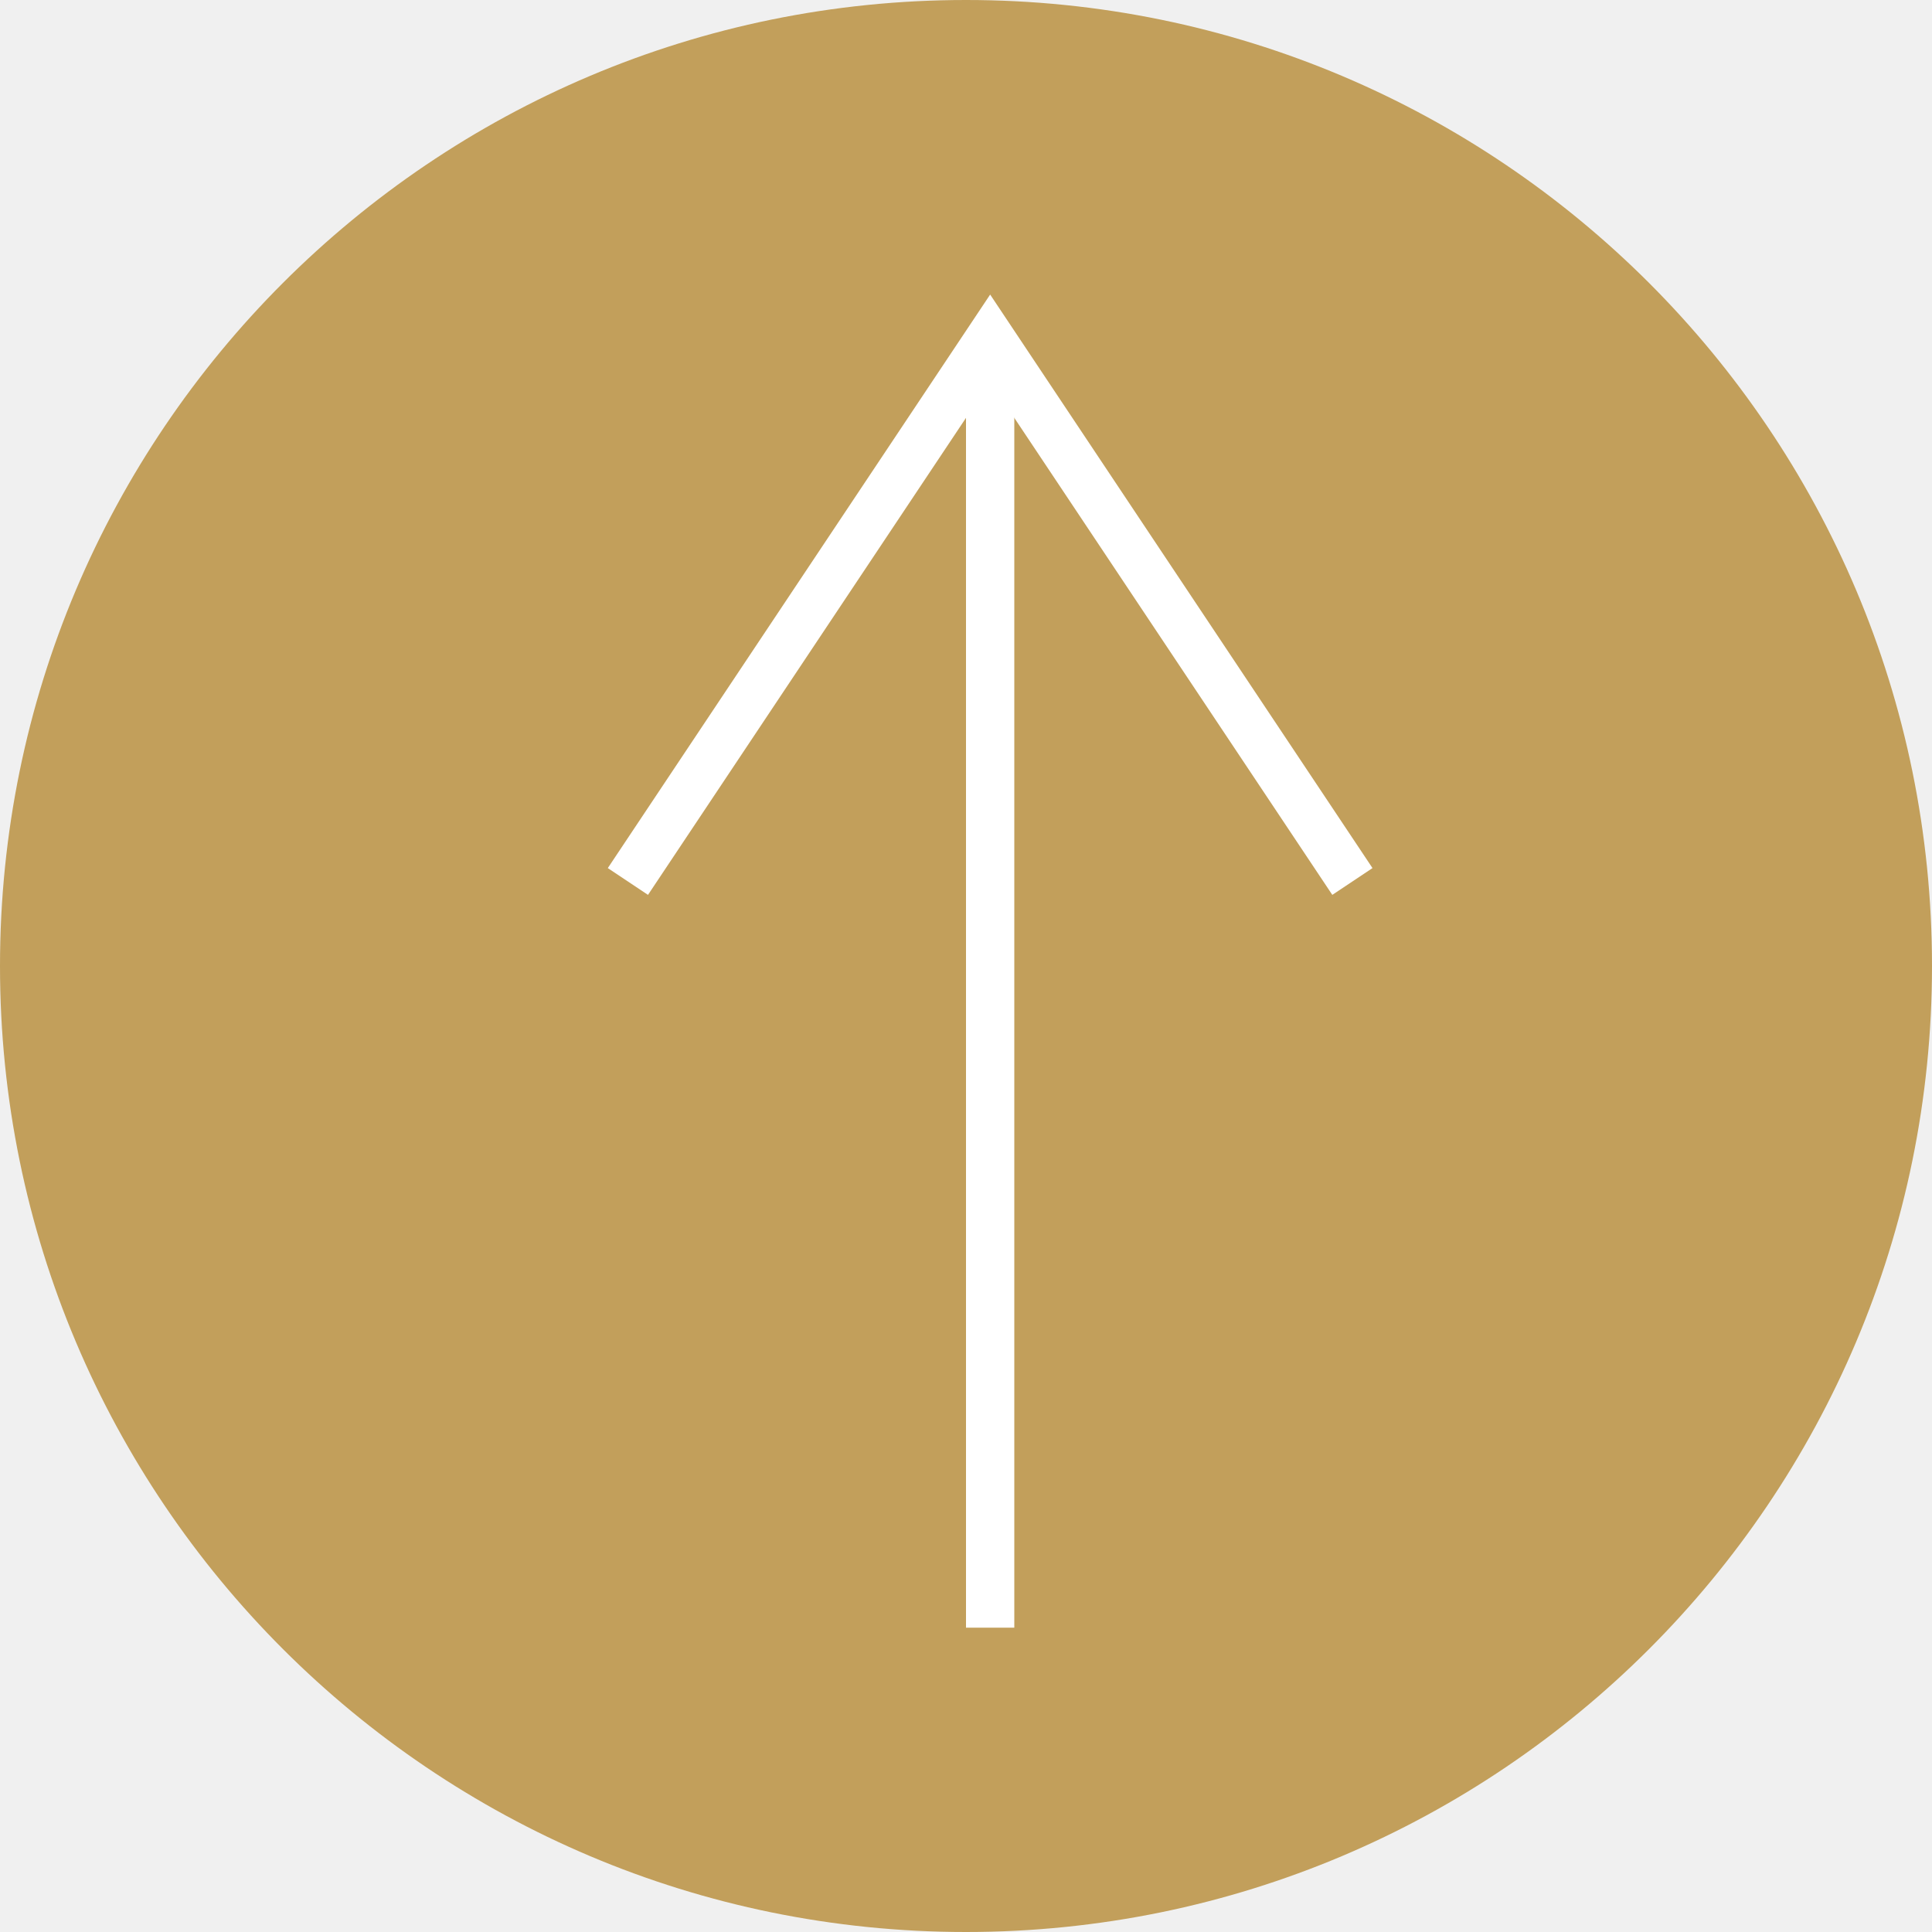
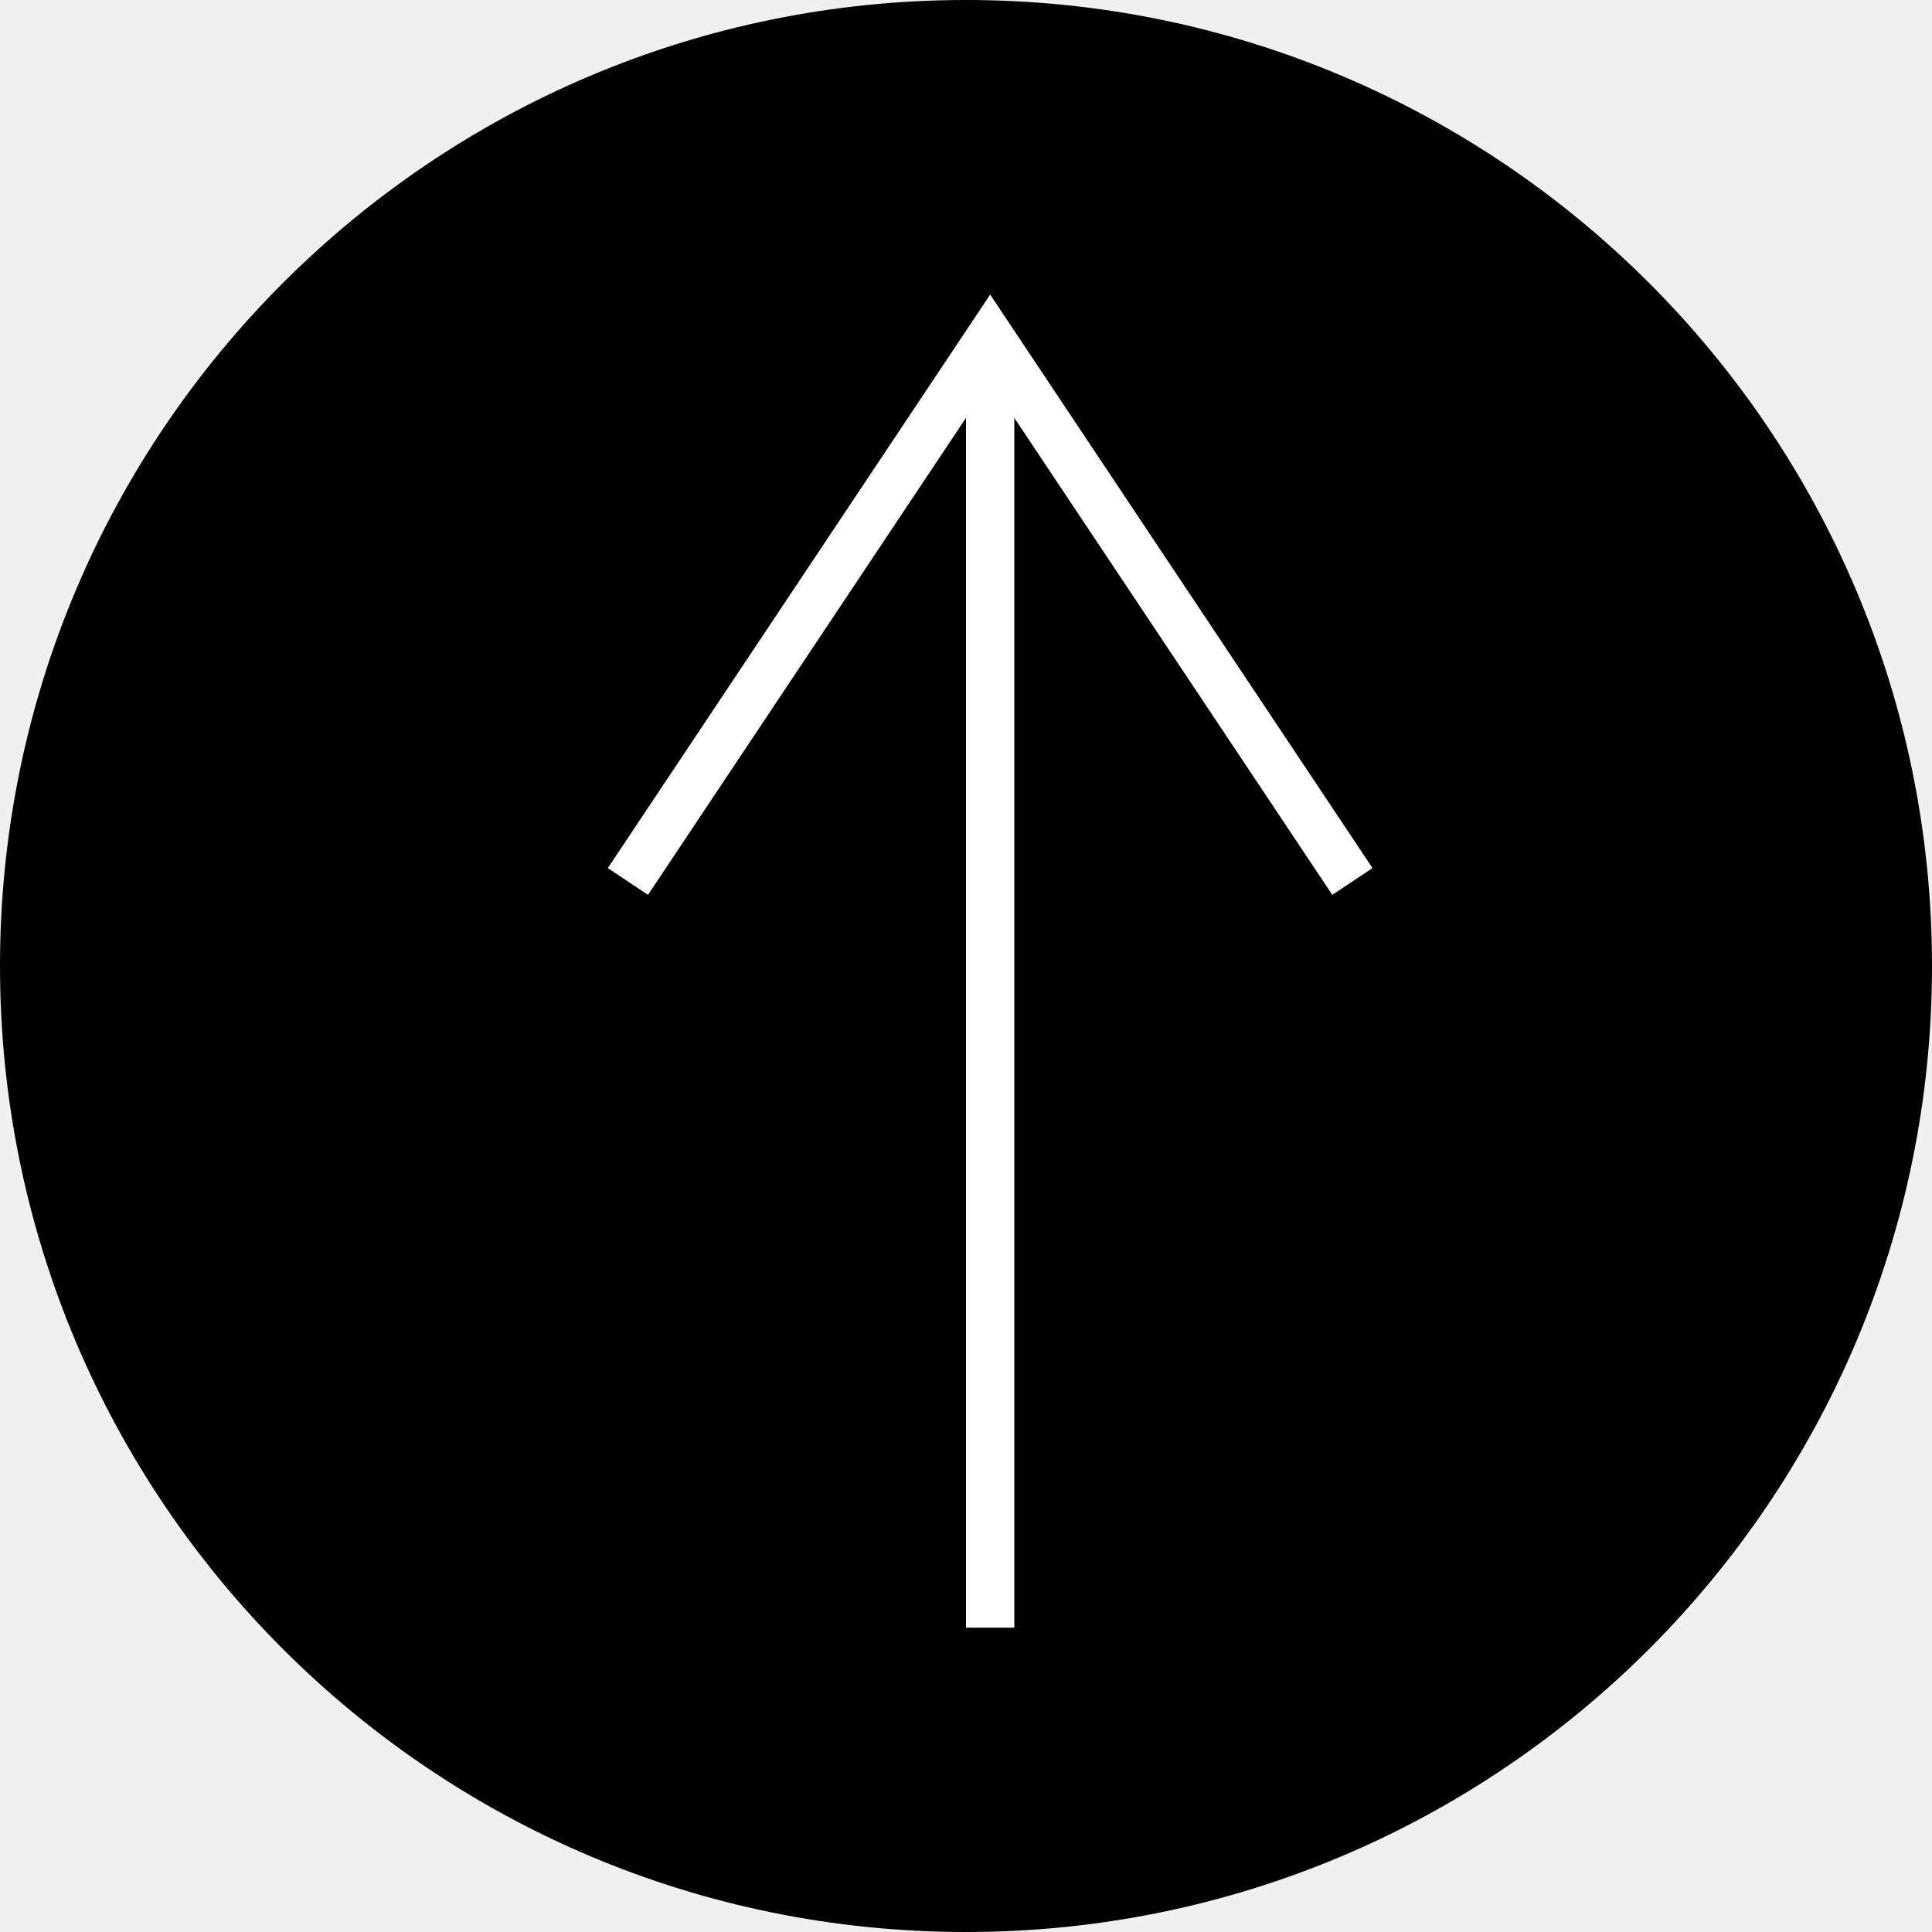
<svg xmlns="http://www.w3.org/2000/svg" width="40" height="40" viewBox="0 0 40 40">
  <g id="pagetop" transform="translate(-110 -30)">
-     <path id="パス_3" data-name="パス 3" d="M20,0A20,20,0,1,1,0,20,20,20,0,0,1,20,0Z" transform="translate(110 30)" fill="#c29f5b" />
+     <path id="パス_3" data-name="パス 3" d="M20,0A20,20,0,1,1,0,20,20,20,0,0,1,20,0Z" transform="translate(110 30)" />
    <g id="flowKitConnector" transform="translate(80.5 213.699) rotate(-90)">
      <path id="line" d="M150,50h26.7" fill="none" stroke="#fff" stroke-width="1" />
      <path id="leftEdge" transform="translate(150 50)" fill="none" stroke="#fff" stroke-width="1" />
      <path id="rightEdge" d="M-11.25-7.5h0L0,0-11.25,7.5" transform="translate(176.699 50)" fill="none" stroke="#fff" stroke-width="1" />
    </g>
  </g>
</svg>
